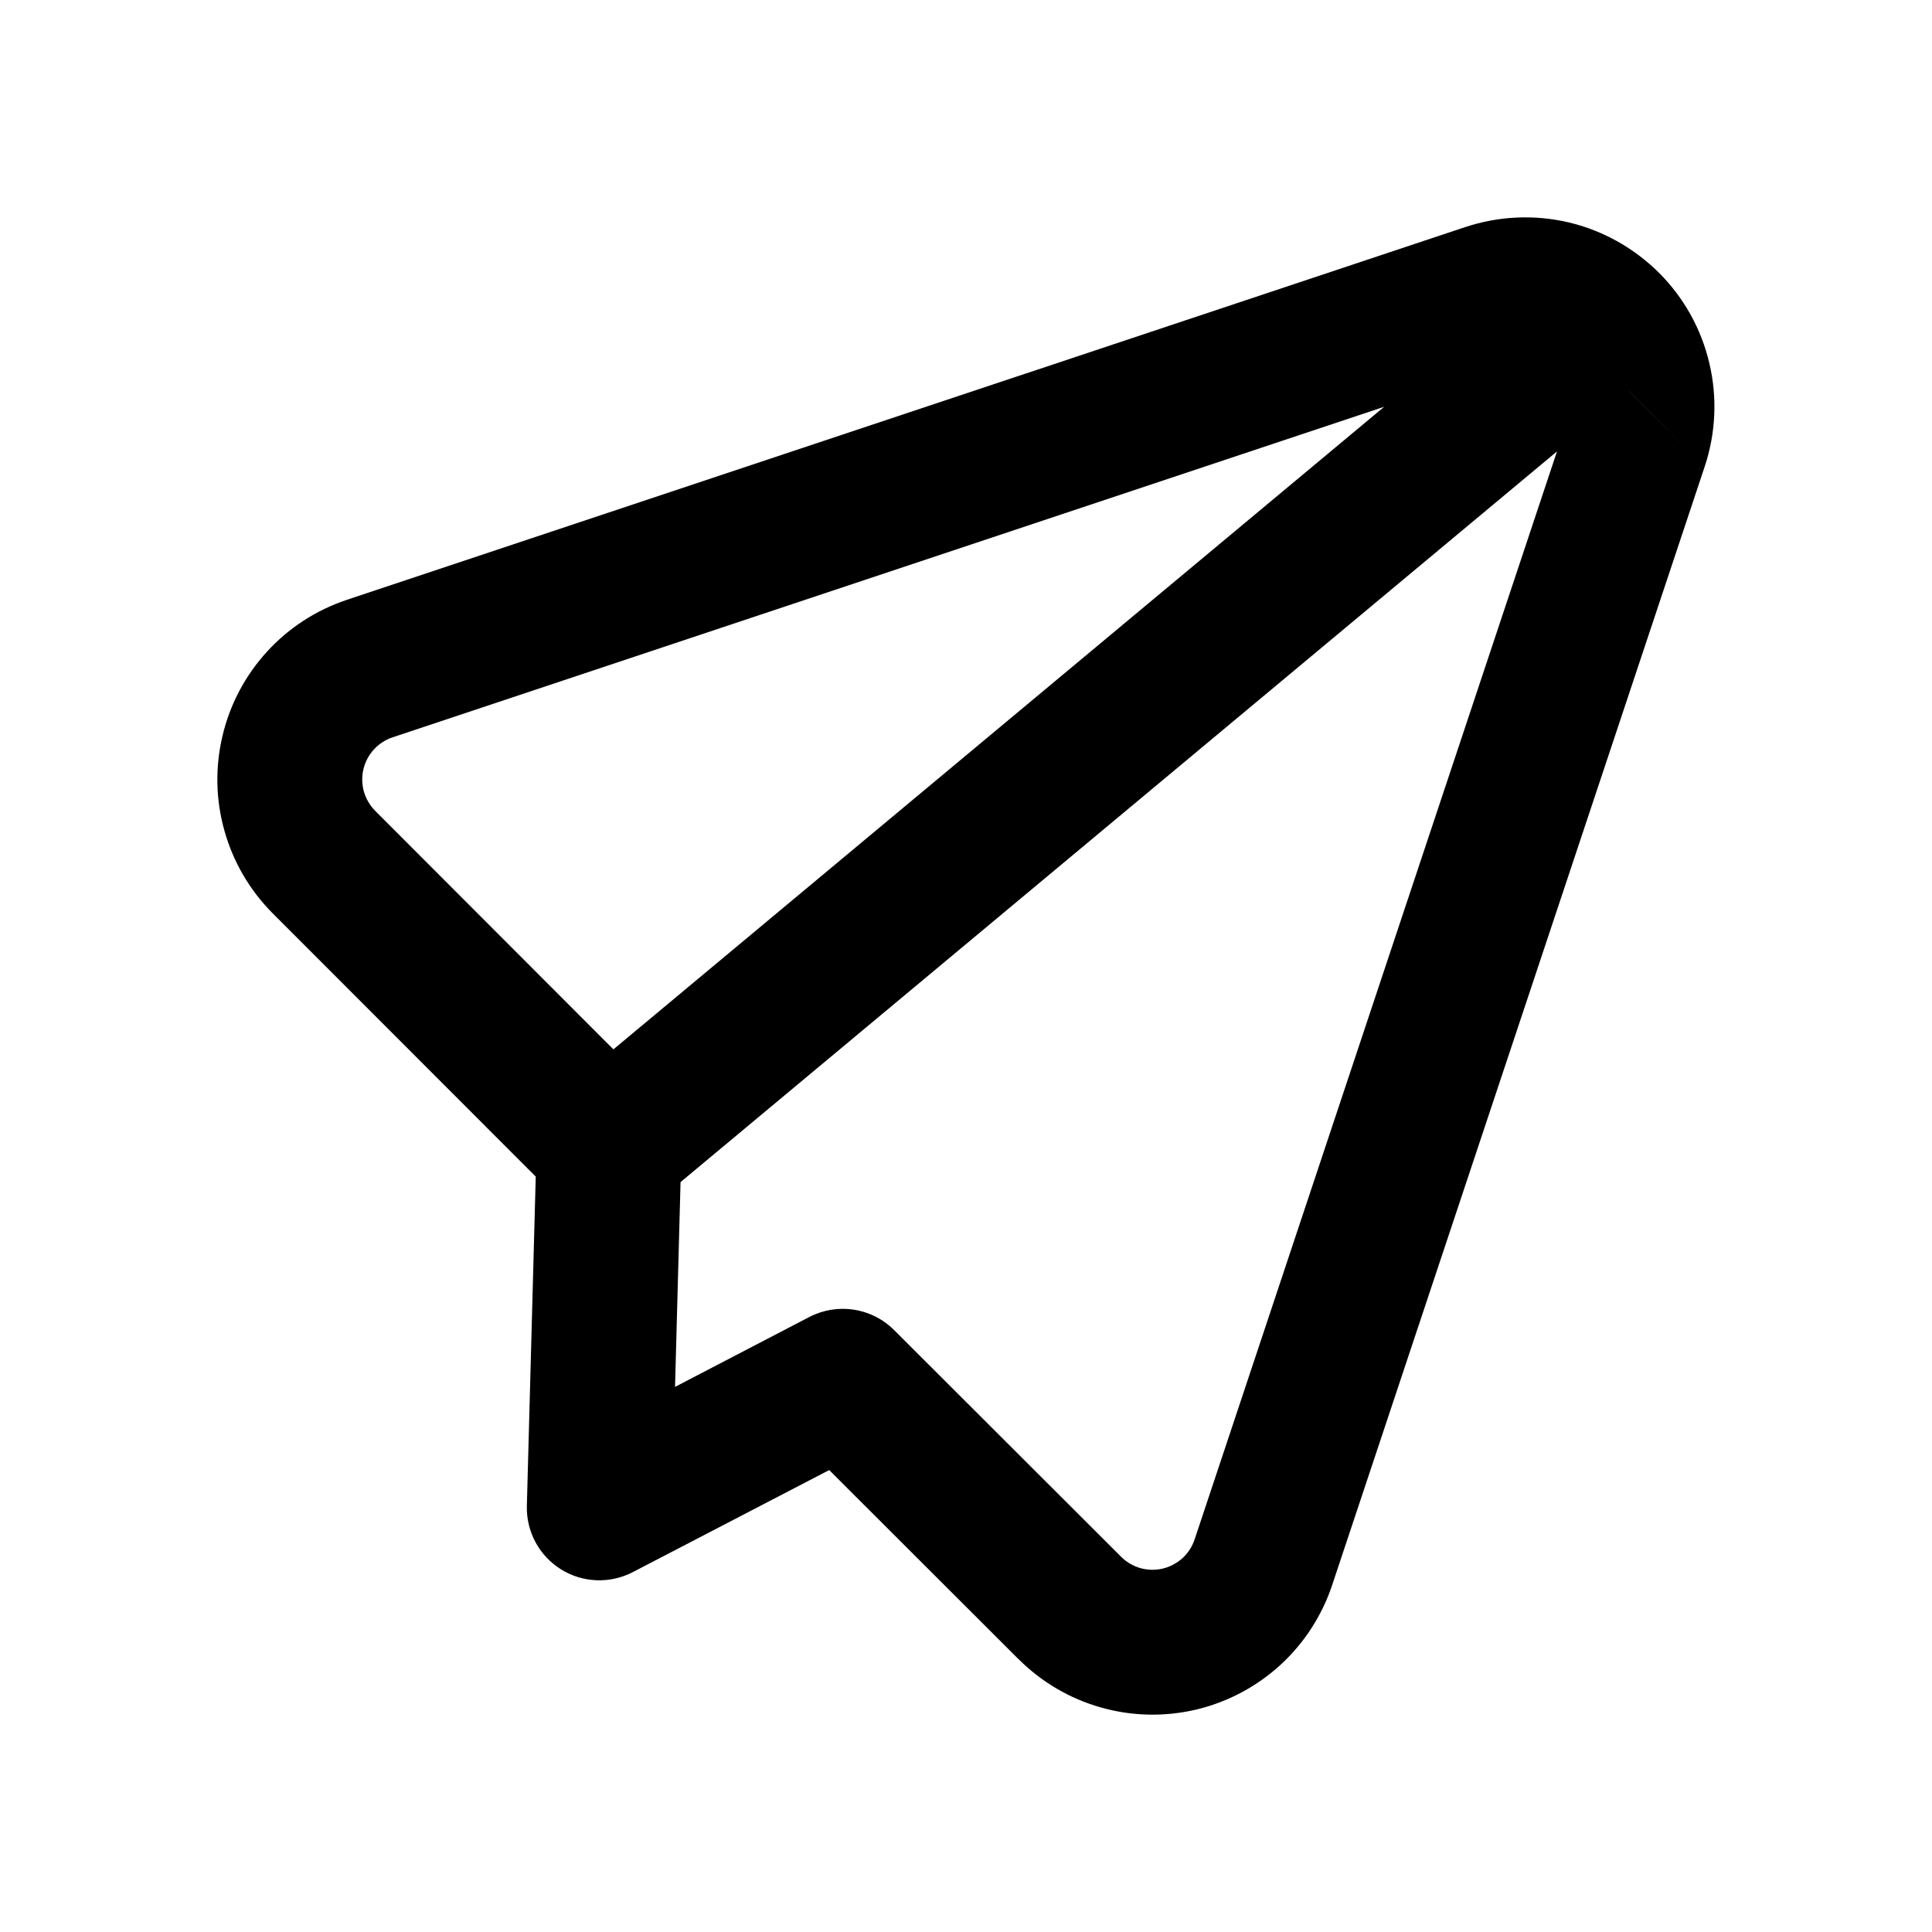
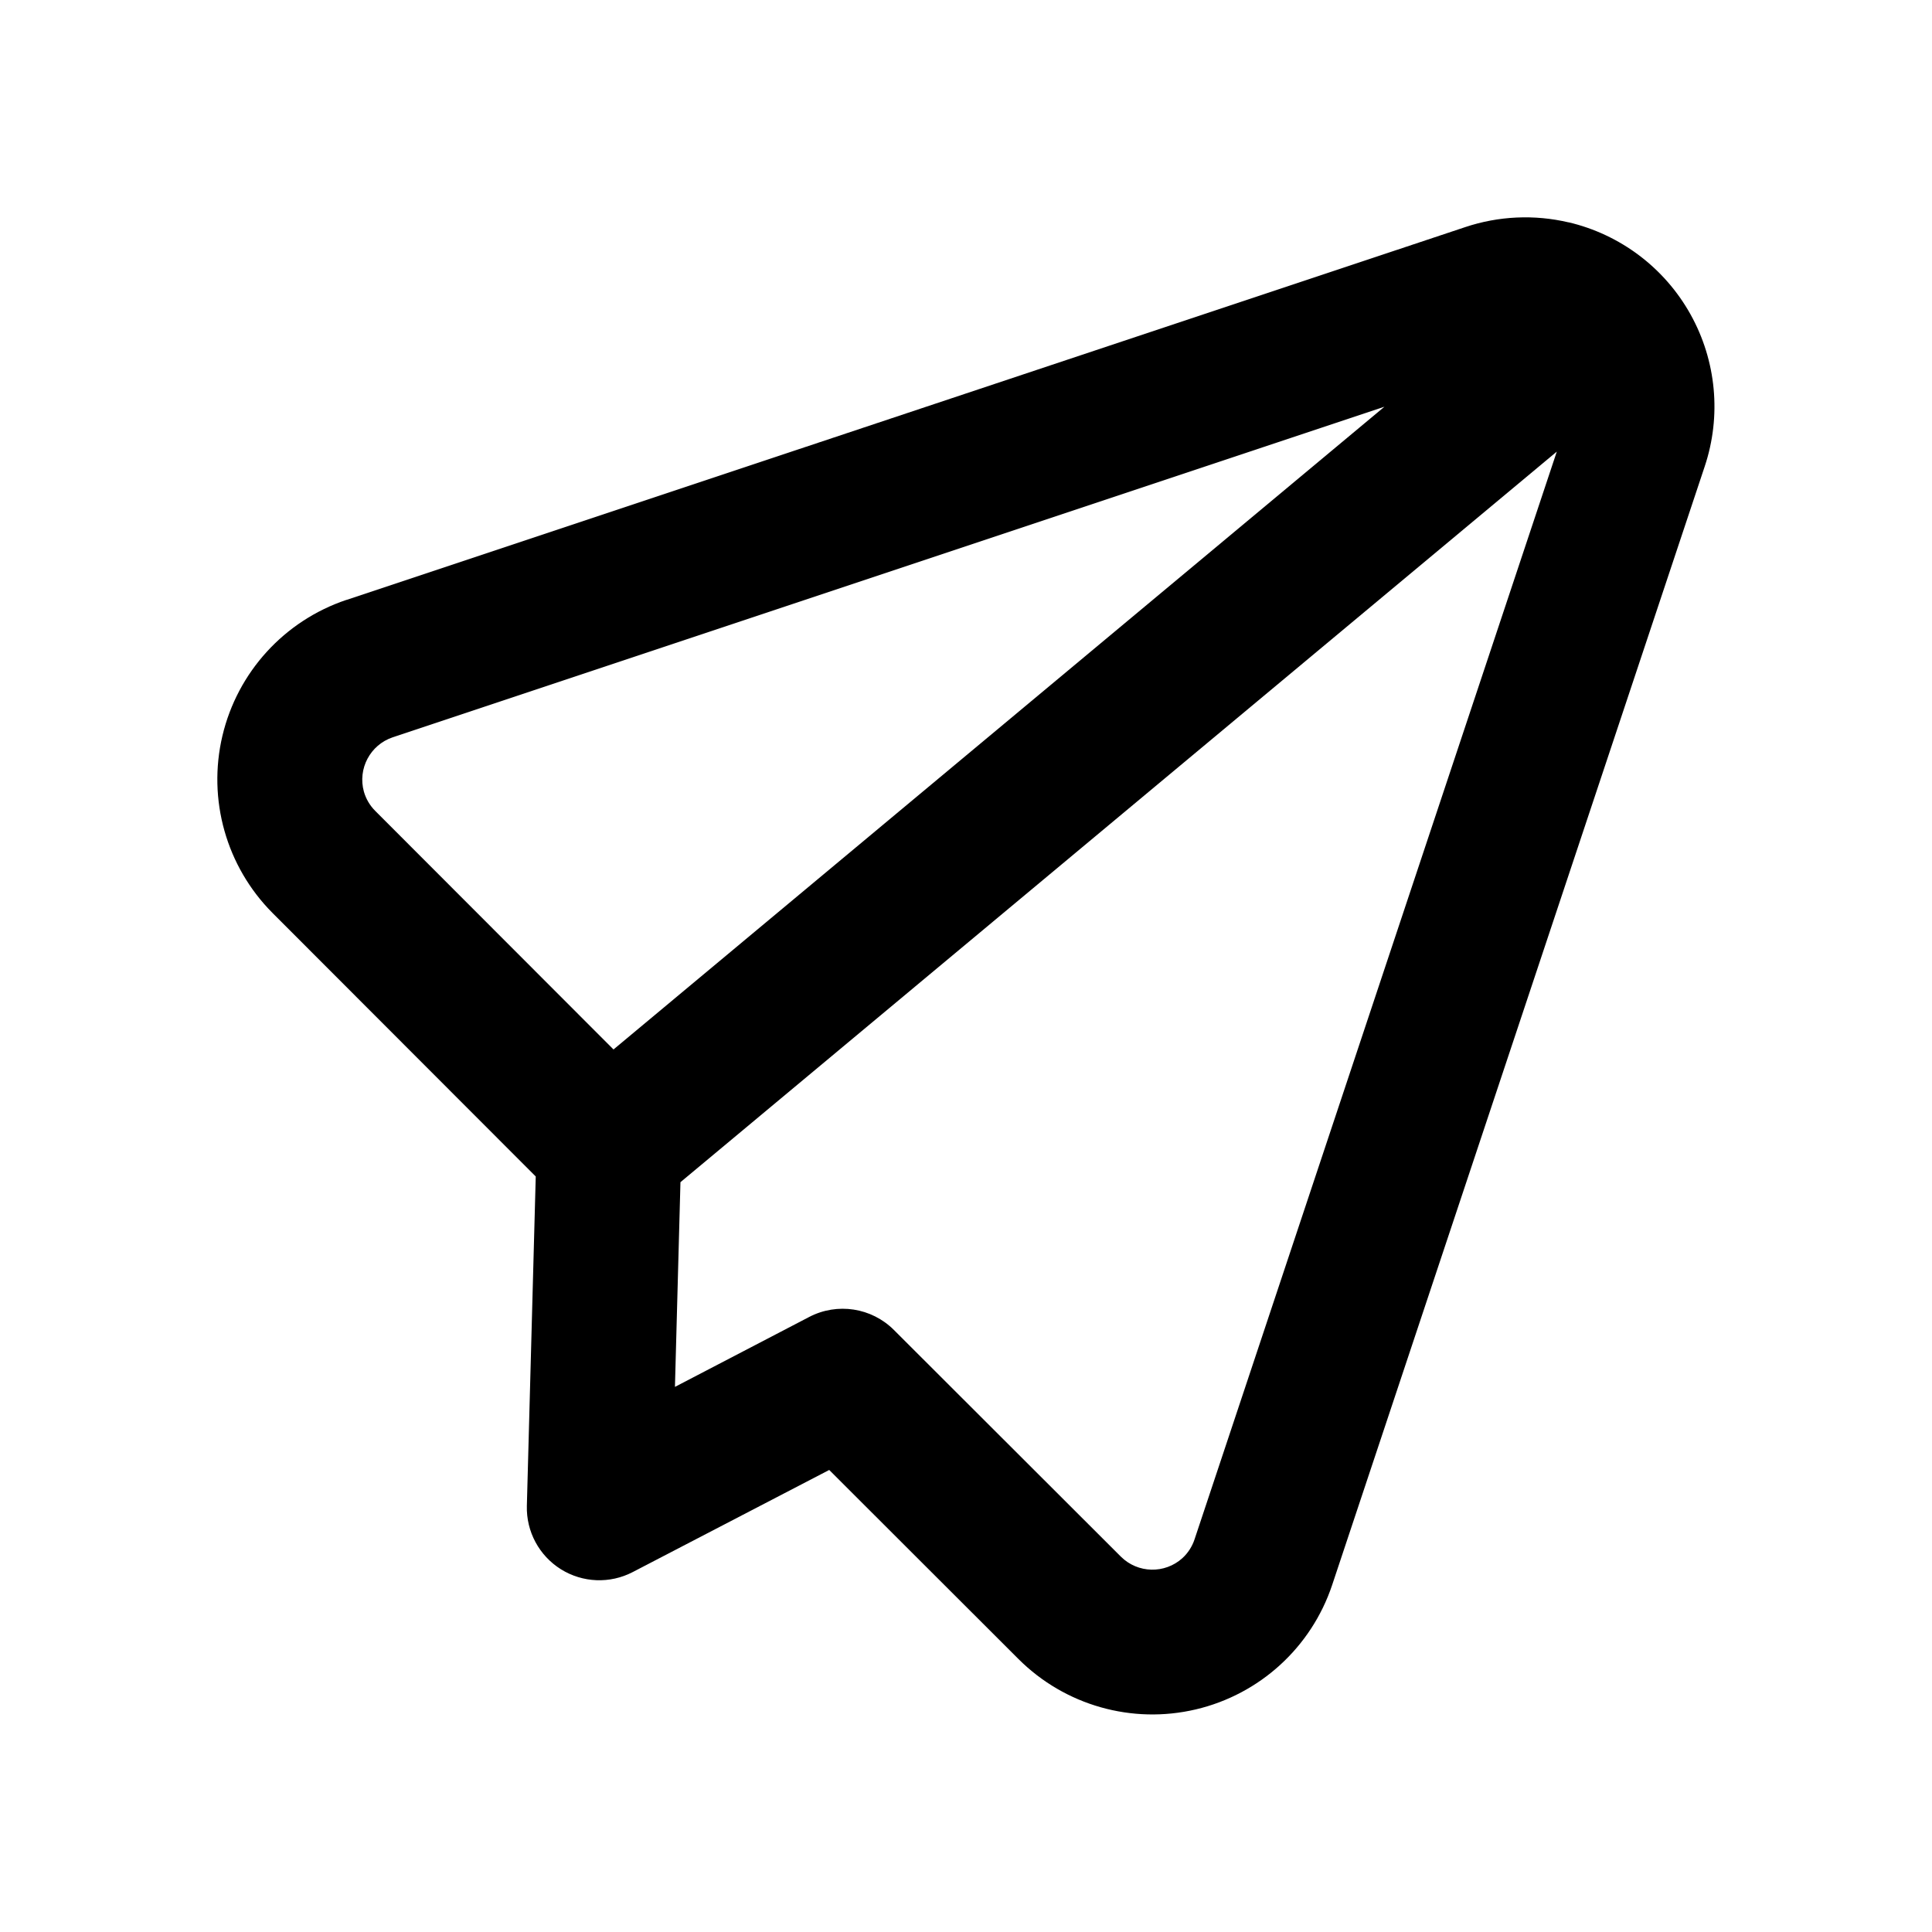
- <svg xmlns="http://www.w3.org/2000/svg" width="20" height="20" viewBox="0 0 20 20" fill="none">
-   <path fill-rule="evenodd" clip-rule="evenodd" d="M16.238 2.302C15.883 2.219 15.513 2.236 15.168 2.351L15.167 2.351L3.588 6.21L3.588 6.21L3.586 6.211C3.27 6.317 2.986 6.502 2.762 6.748C2.537 6.995 2.379 7.294 2.303 7.619C2.226 7.943 2.233 8.282 2.324 8.602C2.414 8.923 2.585 9.215 2.82 9.452L2.821 9.453L5.546 12.18L5.454 15.589C5.447 15.855 5.581 16.104 5.806 16.245C6.031 16.386 6.314 16.397 6.55 16.275L8.584 15.218L10.544 17.176L10.545 17.176C10.781 17.412 11.073 17.584 11.395 17.675C11.716 17.767 12.056 17.774 12.381 17.698C12.706 17.621 13.006 17.462 13.253 17.237C13.499 17.012 13.684 16.727 13.79 16.41L13.79 16.41L17.647 4.83L16.866 4.05L16.866 4.049L17.647 4.83C17.762 4.484 17.779 4.114 17.695 3.76C17.612 3.405 17.431 3.081 17.174 2.824C17.149 2.8 17.125 2.776 17.099 2.753C17.09 2.745 17.081 2.737 17.071 2.729C16.832 2.522 16.547 2.375 16.238 2.302ZM15.801 2.984L15.168 2.351L15.801 2.984L15.801 2.984ZM14.329 4.211L4.064 7.633L4.063 7.633C3.989 7.658 3.923 7.701 3.87 7.759C3.817 7.817 3.78 7.887 3.762 7.964C3.744 8.04 3.746 8.119 3.767 8.195C3.789 8.27 3.829 8.338 3.884 8.394L3.884 8.394L6.35 10.863L14.329 4.211ZM7.045 12.237L6.988 14.357L8.379 13.633C8.669 13.483 9.023 13.537 9.255 13.768L11.605 16.115L11.605 16.115C11.661 16.171 11.729 16.211 11.805 16.233C11.88 16.254 11.96 16.256 12.036 16.238C12.113 16.22 12.183 16.182 12.241 16.13C12.299 16.077 12.342 16.01 12.367 15.935L16.118 4.673L7.045 12.237Z" fill="currentColor" />
+ <svg xmlns="http://www.w3.org/2000/svg" width="20" height="20" fill="none" viewBox="0 0 20 20">
+   <path fill="currentColor" fill-rule="evenodd" d="M16.238 2.302a1.96 1.96 0 0 0-1.07.049L3.588 6.21h-.002a1.96 1.96 0 0 0-.766 3.24l.002.002 2.724 2.727-.092 3.41a.75.75 0 0 0 1.096.685l2.034-1.057 1.96 1.958a1.962 1.962 0 0 0 3.246-.766l3.857-11.58a1.959 1.959 0 0 0-1.41-2.528ZM14.33 4.211 4.064 7.633a.463.463 0 0 0-.297.562.46.46 0 0 0 .117.199l2.467 2.47 7.98-6.653Zm-7.286 8.027-.057 2.119 1.39-.724a.75.75 0 0 1 .877.135l2.35 2.347a.463.463 0 0 0 .636.015.46.46 0 0 0 .126-.195l3.75-11.26-9.072 7.563Z" clip-rule="evenodd" />
</svg>
